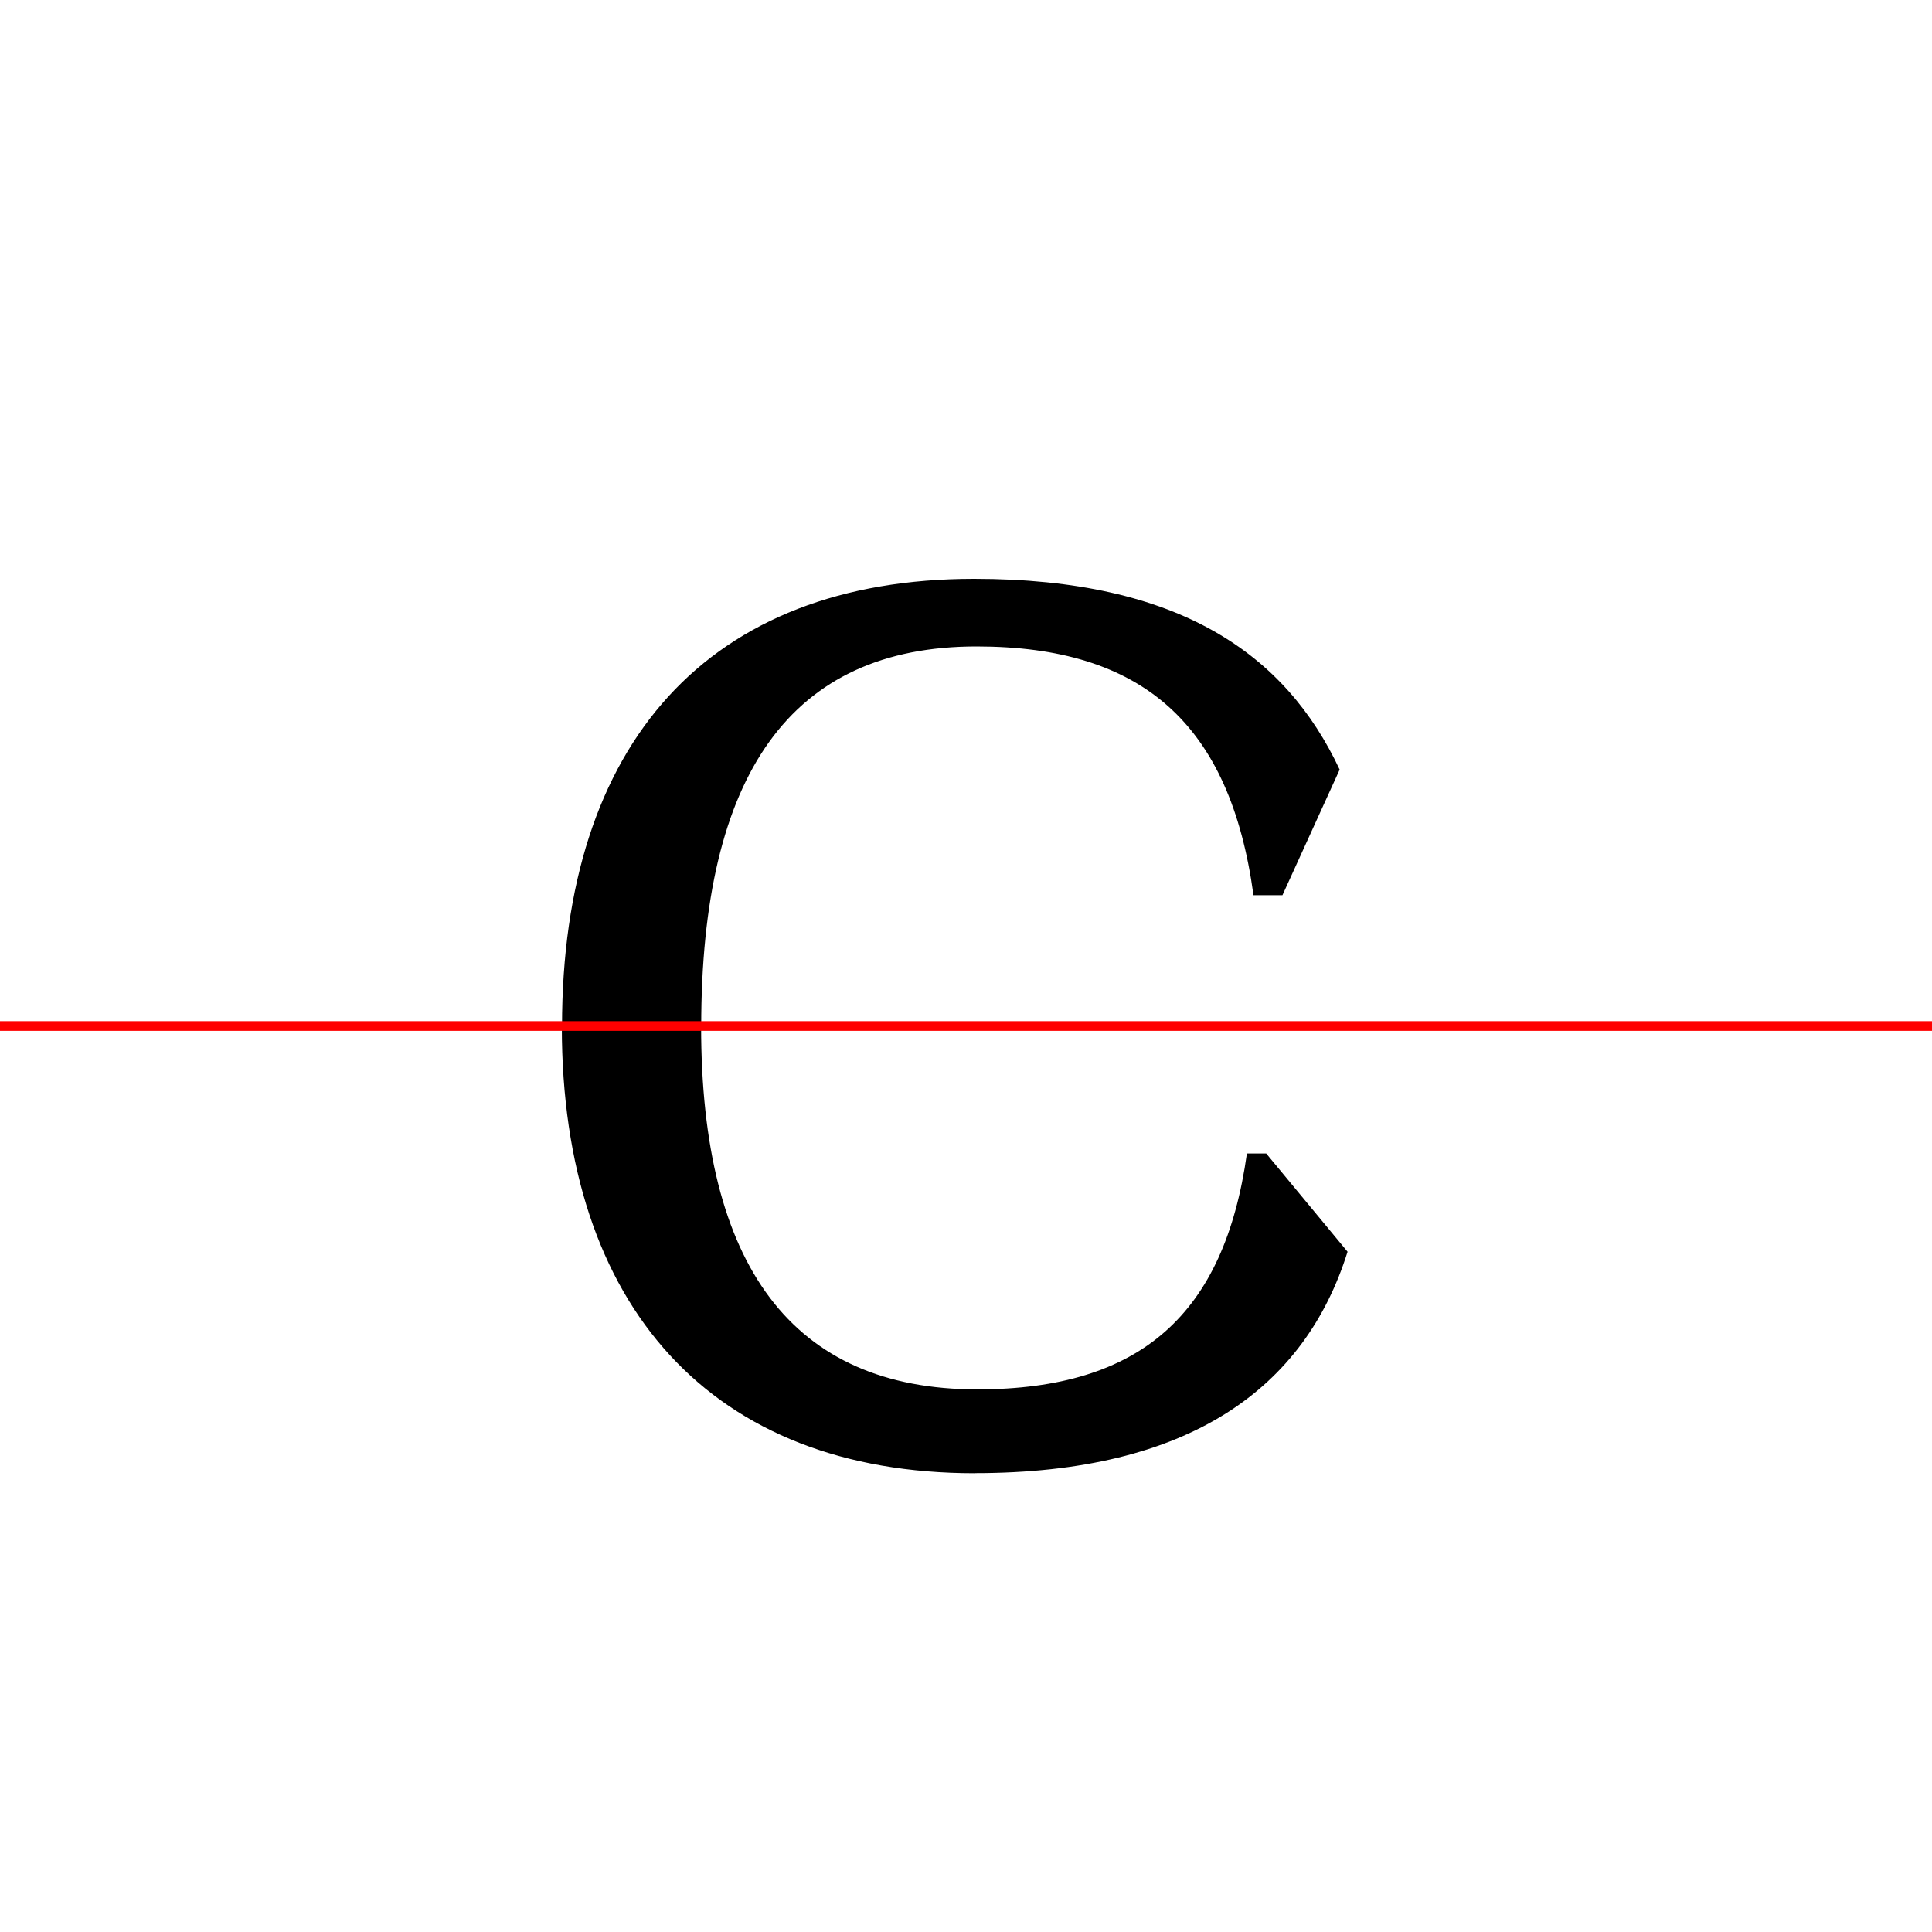
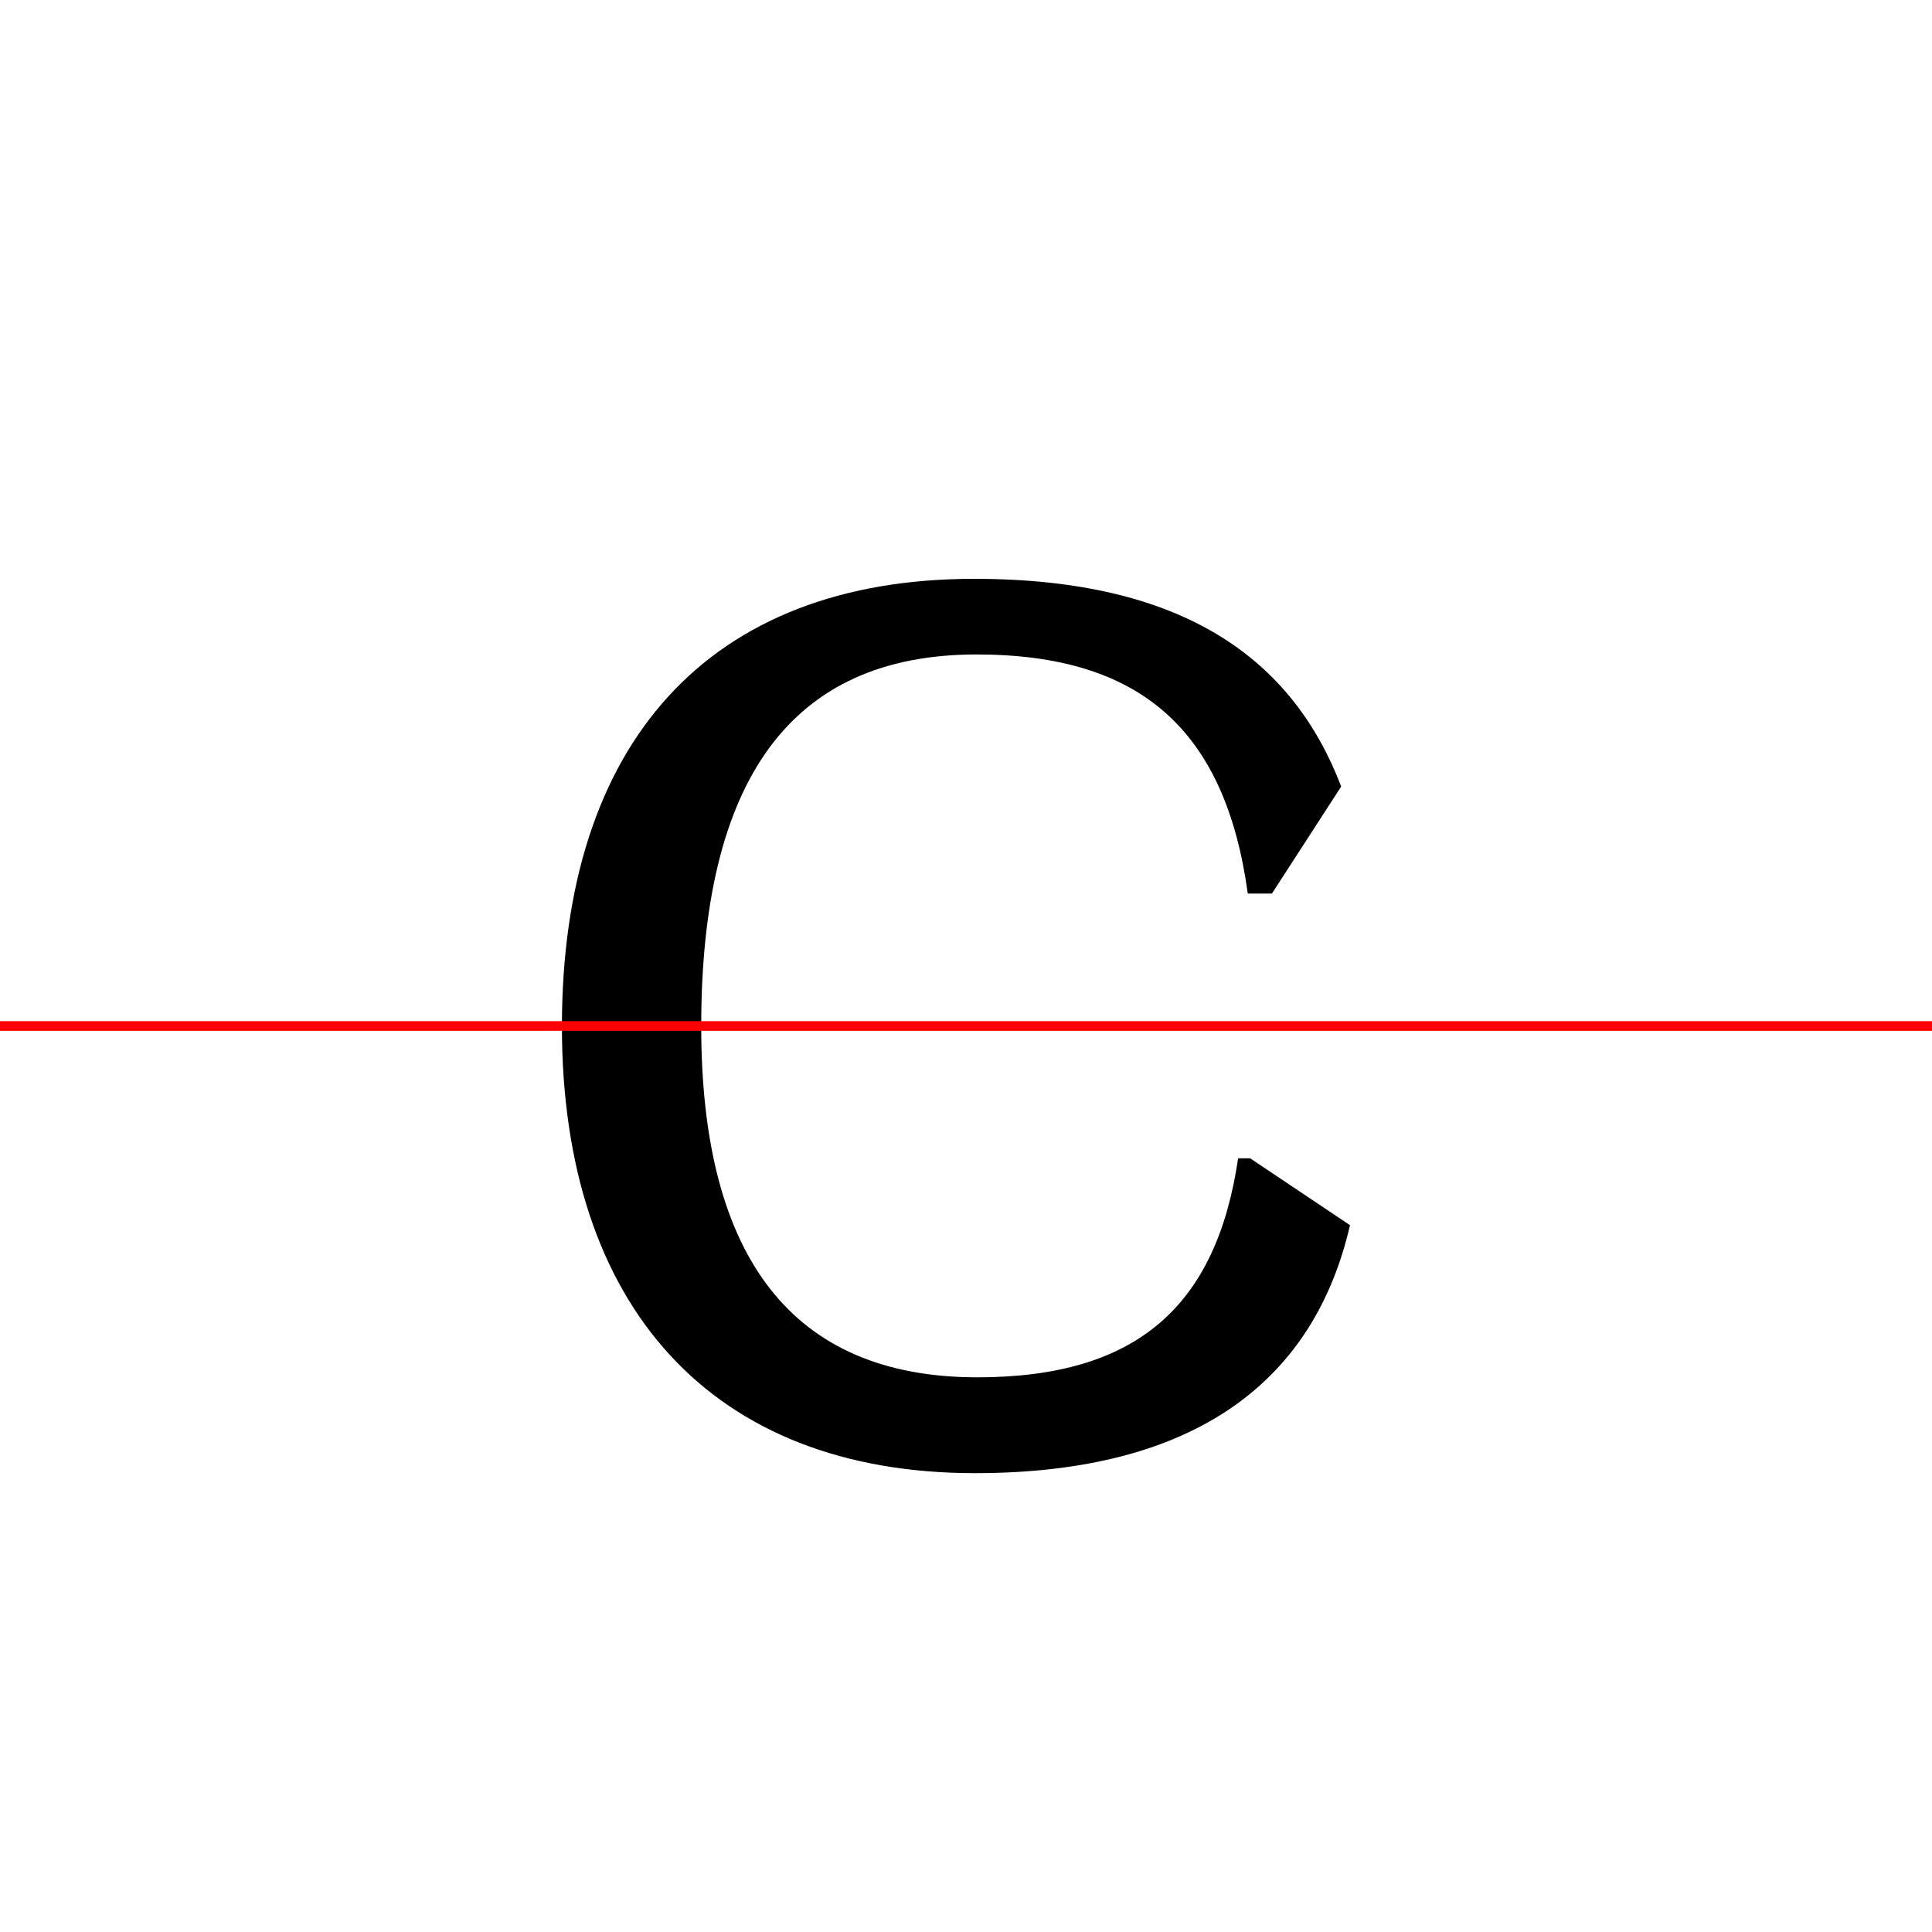
<svg xmlns="http://www.w3.org/2000/svg" width="200" height="200" viewBox="0 0 200 200" version="1.1">
  <path d="M0,0 l200,0 l0,200 l-200,0 Z M0,0" fill="rgb(255,255,255)" transform="matrix(1,0,0,-1,0,200)" />
  <clipPath id="clip83">
    <path clip-rule="evenodd" d="M0,43.79 l200,0 l0,200 l-200,0 Z M0,43.79" transform="matrix(1,0,0,-1,0,150)" />
  </clipPath>
  <g clip-path="url(#clip83)">
-     <path d="M100.92,-2.5 c21.25,0,32.75,7.58,38.42,19.25 l-5.92,14.42 l-3.0,0 c-2.58,-18.25,-11.75,-26.75,-29.25,-26.75 c-19.17,0,-28.58,13.42,-28.58,39.33 c0,26.08,9.25,39.33,28.5,39.33 c17.17,0,26.25,-8.0,28.67,-25.75 l3.0,0 l5.92,13.0 c-5.58,11.92,-16.58,19.75,-37.83,19.75 c-27.5,0,-42.67,-17.0,-42.67,-46.33 c0,-29.08,15.58,-46.25,42.75,-46.25 Z M100.92,-2.5" fill="rgb(0,0,0)" transform="matrix(1,0,0,-1,0,150)" />
+     <path d="M100.92,-2.5 c21.75,0,33.5,8.25,38.5,21.08 l-7.17,12.33 l-2.5,0 c-2.42,-17.42,-11.33,-25.58,-28.58,-25.58 c-19.17,0,-28.58,13.08,-28.58,38.42 c0,25.5,9.25,38.5,28.5,38.5 c16.92,0,25.75,-7.75,28.08,-24.75 l2.5,0 l7.17,11.08 c-5.0,13.08,-16.17,21.5,-38.0,21.5 c-27.5,0,-42.67,-17.0,-42.67,-46.33 c0,-29.08,15.58,-46.25,42.75,-46.25 Z M100.92,-2.5" fill="rgb(0,0,0)" transform="matrix(1,0,0,-1,0,150)" />
  </g>
  <clipPath id="clip84">
    <path clip-rule="evenodd" d="M0,-50 l200,0 l0,93.79 l-200,0 Z M0,-50" transform="matrix(1,0,0,-1,0,150)" />
  </clipPath>
  <g clip-path="url(#clip84)">
-     <path d="M100.92,-2.5 c22.25,0,34.17,8.83,38.58,22.92 l-8.42,10.17 l-2.0,0 c-2.33,-16.58,-10.92,-24.42,-27.92,-24.42 c-19.17,0,-28.58,12.83,-28.58,37.58 c0,24.92,9.25,37.58,28.5,37.58 c16.58,0,25.25,-7.42,27.5,-23.67 l2.0,0 l8.42,9.08 c-4.5,14.25,-15.75,23.33,-38.17,23.33 c-27.5,0,-42.67,-17.0,-42.67,-46.33 c0,-29.08,15.58,-46.25,42.75,-46.25 Z M100.92,-2.5" fill="rgb(0,0,0)" transform="matrix(1,0,0,-1,0,150)" />
+     <path d="M100.92,-2.5 c23.08,0,35.17,9.75,38.83,25.67 l-10.33,6.92 l-1.25,0 c-2.25,-15.25,-10.42,-22.67,-27.0,-22.67 c-19.17,0,-28.58,12.42,-28.58,36.33 c0,24.08,9.25,36.33,28.5,36.33 c16.25,0,24.58,-7.0,26.67,-22.17 l1.25,0 l10.33,6.25 c-3.75,15.92,-15.08,25.92,-38.5,25.92 c-27.5,0,-42.67,-17.0,-42.67,-46.33 c0,-29.08,15.58,-46.25,42.75,-46.25 Z M100.92,-2.5" fill="rgb(0,0,0)" transform="matrix(1,0,0,-1,0,150)" />
  </g>
  <path d="M0,43.79 l200,0" fill="none" stroke="rgb(255,0,0)" stroke-width="1" transform="matrix(1,0,0,-1,0,150)" />
</svg>
